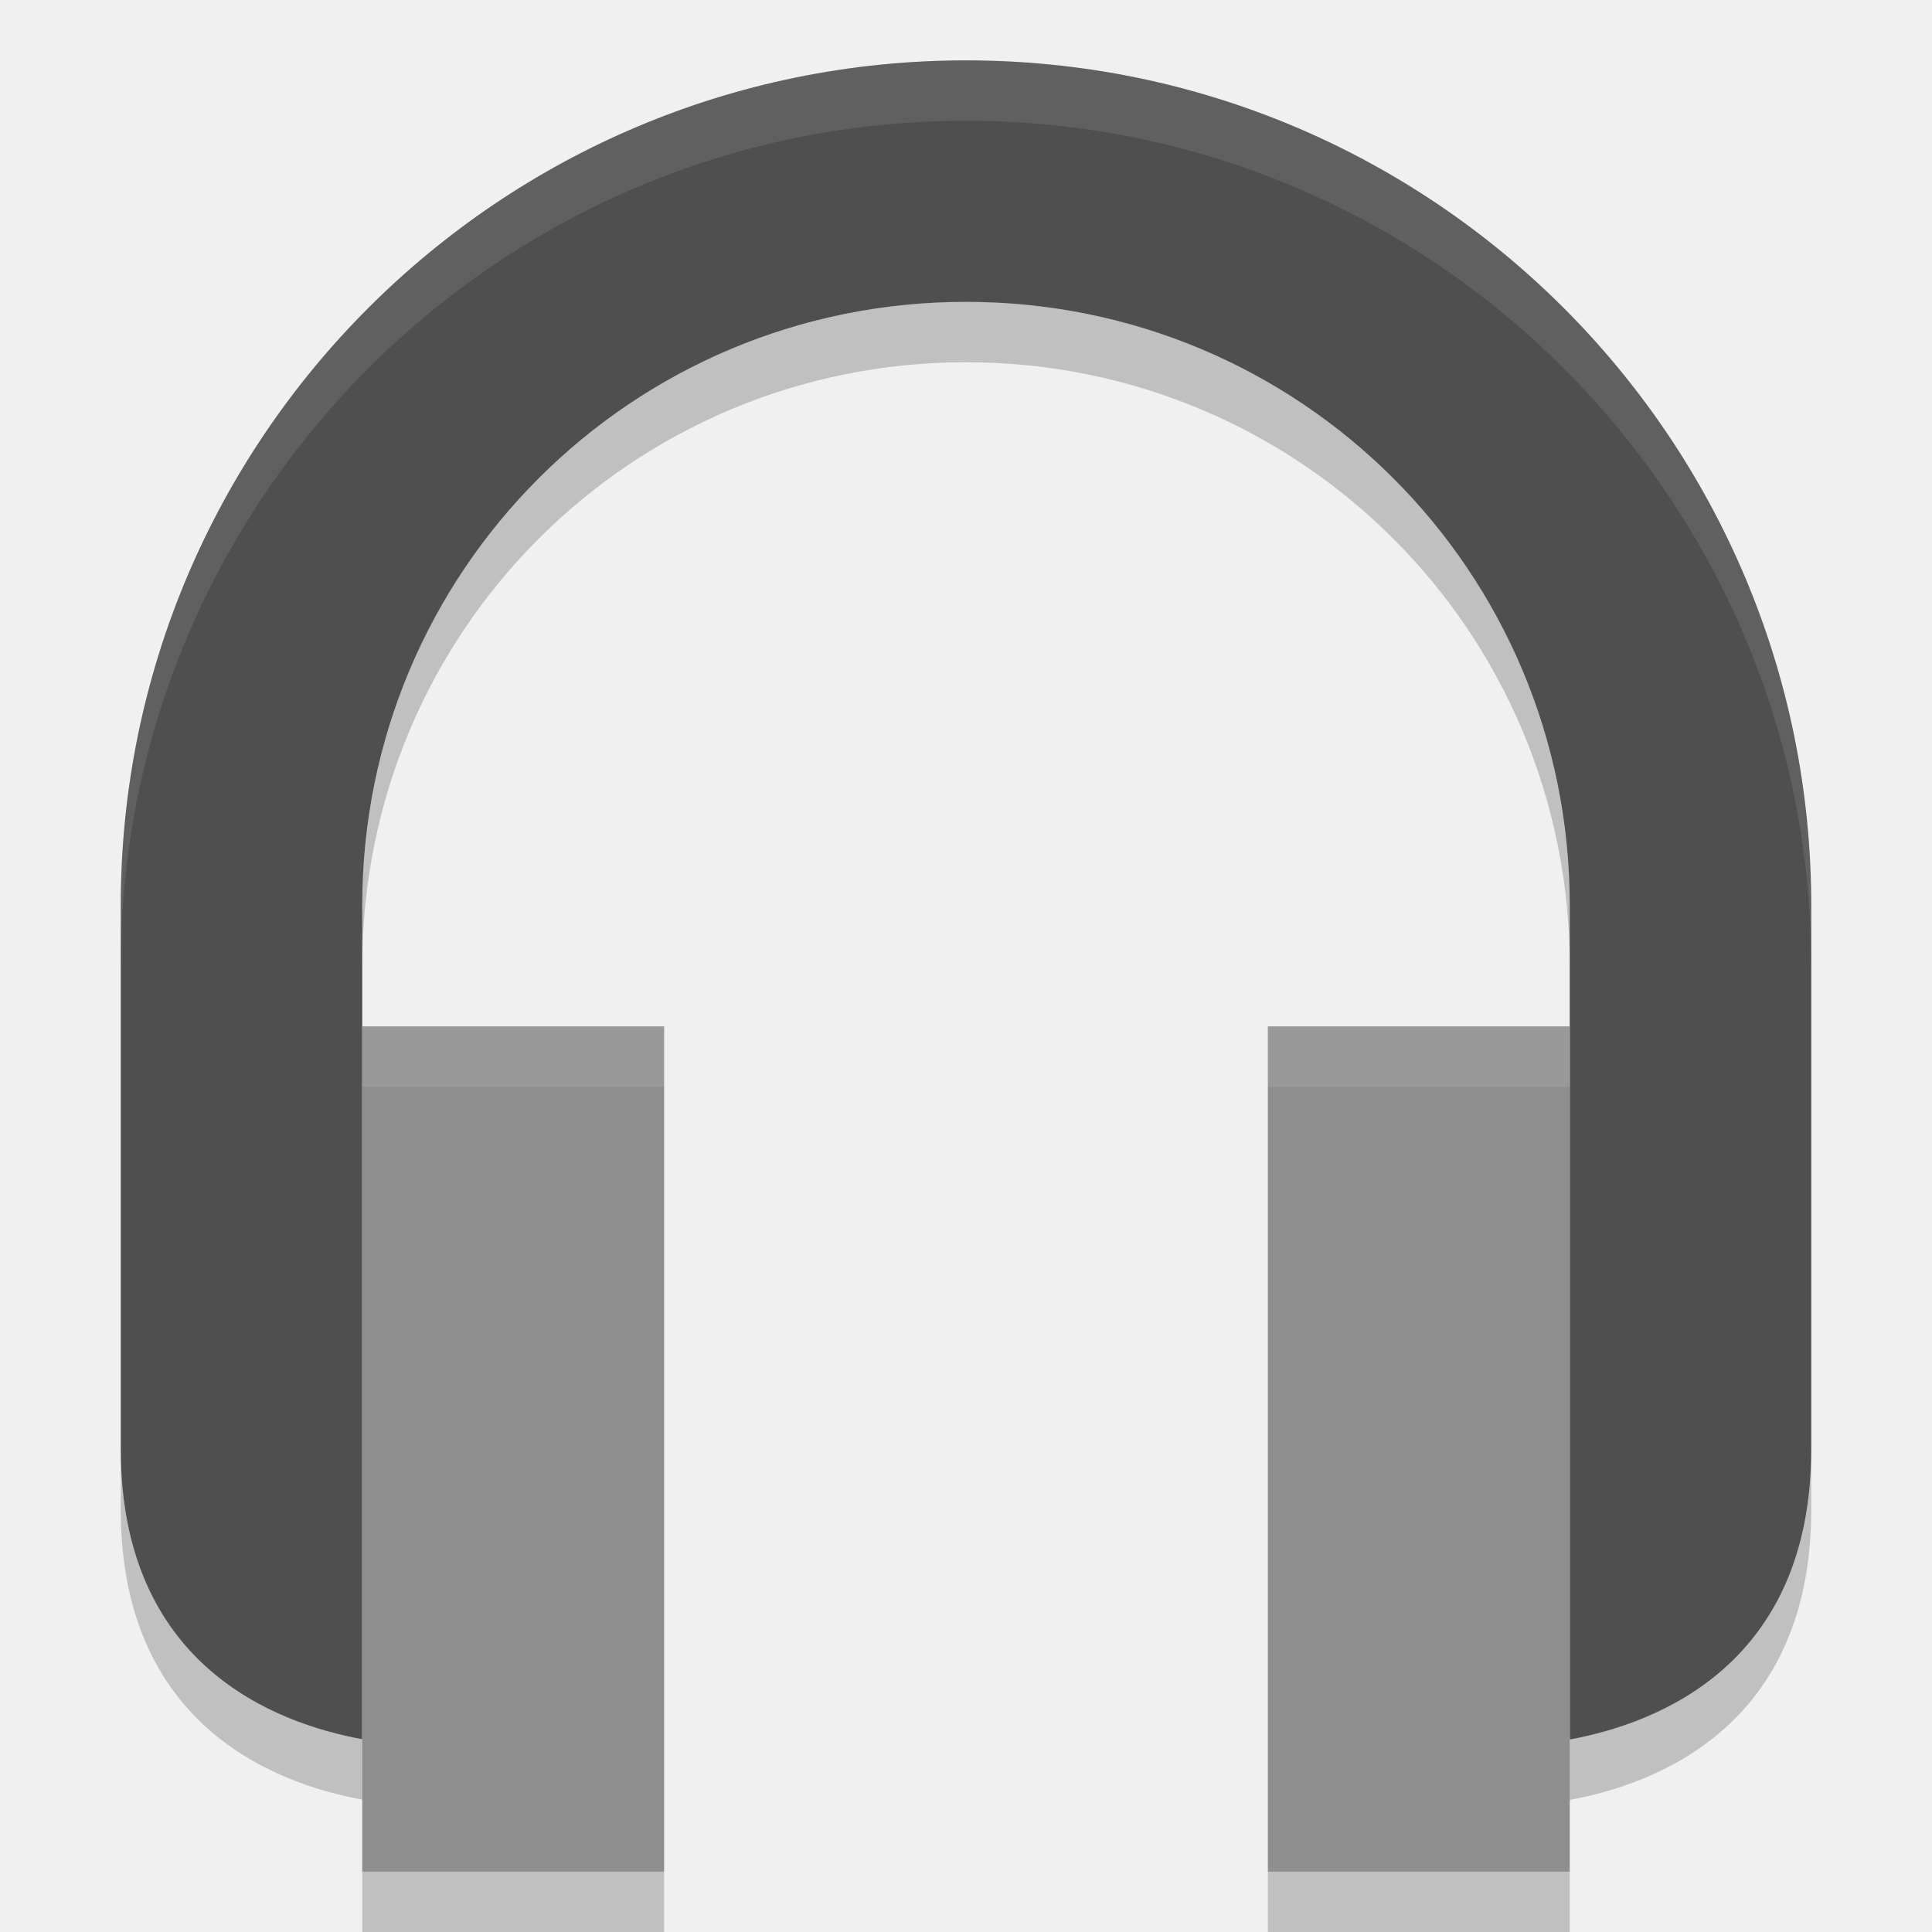
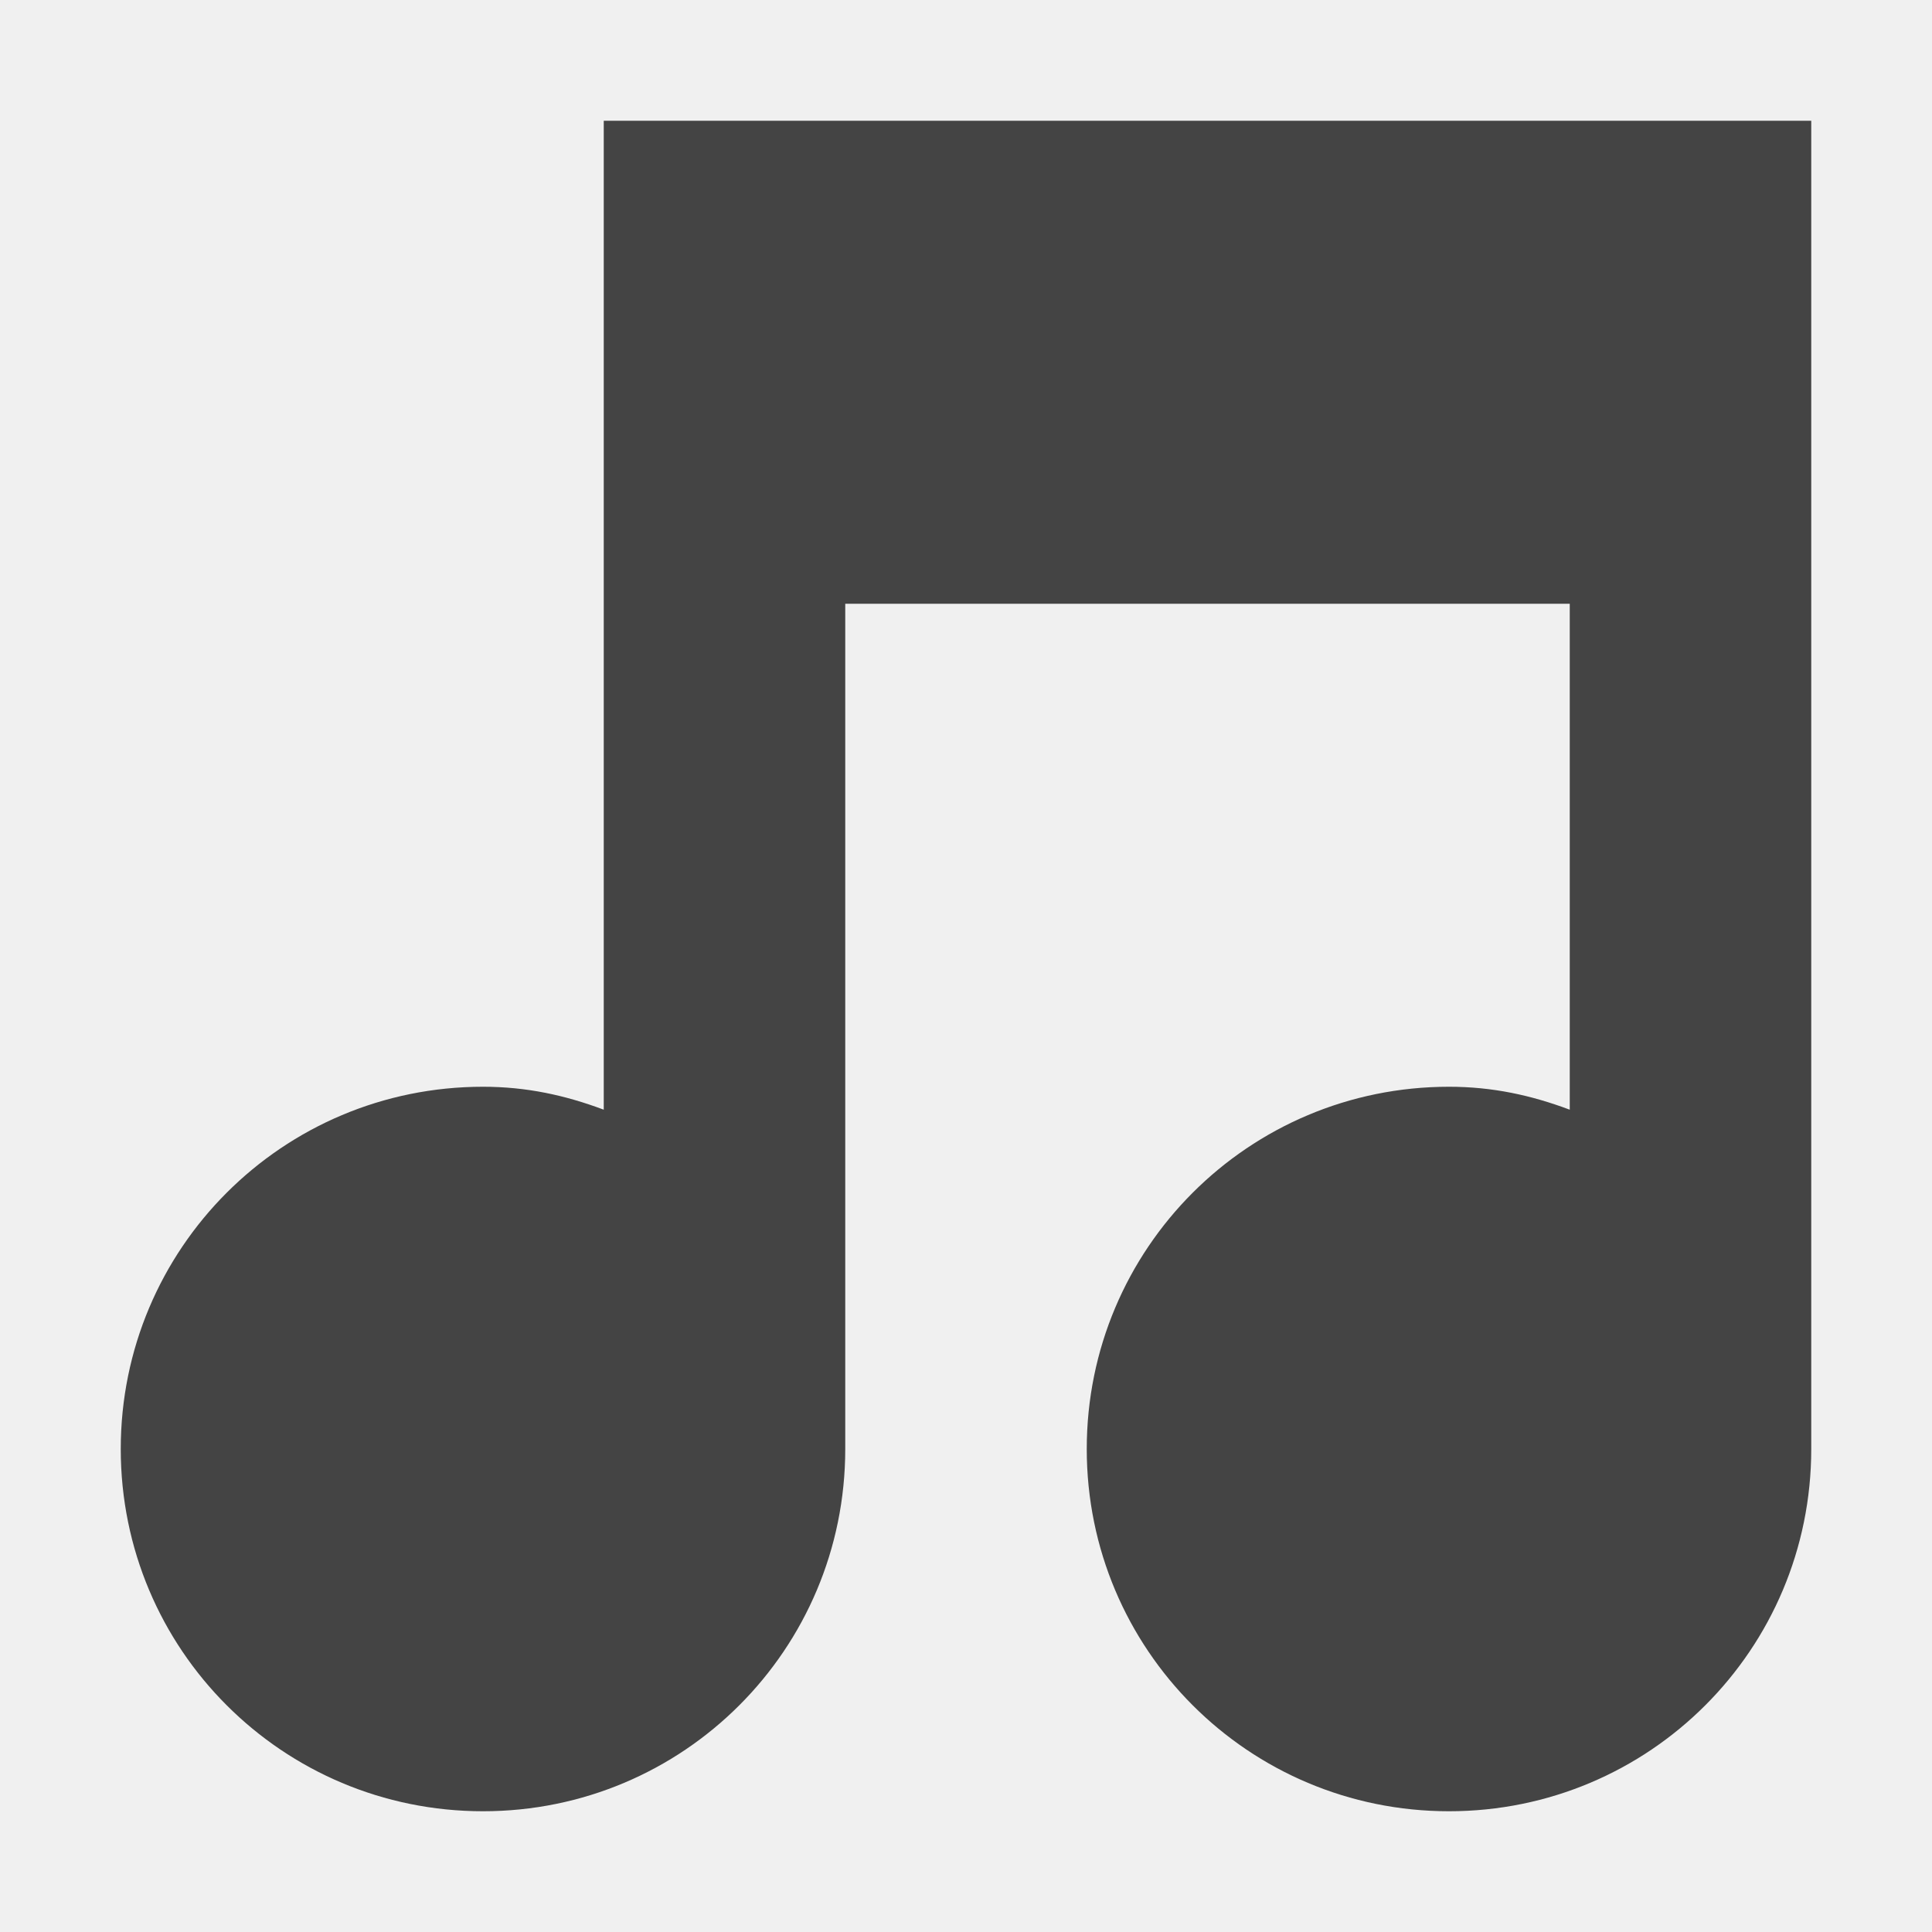
- <svg xmlns="http://www.w3.org/2000/svg" width="32" height="32" version="1">
-   <path fill="#4f4f4f" d="m16 1c-7.732 0-14 6.268-14 14v9c0 3.57 2.542 4.541 4 4.807v-13.807c0-5.54 4.46-10 10-10s10 4.46 10 10v13.812c1.458-0.268 4-1.242 4-4.812v-9c0-7.732-6.268-14-14-14z" />
-   <path fill="#8e8e8e" d="m6 17v14h5v-14zm15 0v14h5v-14z" />
-   <path fill="#fff" opacity=".1" d="m16 1c-7.732 0-14 6.268-14 14v1c0-7.732 6.268-14 14-14s14 6.268 14 14v-1c0-7.732-6.268-14-14-14z" />
-   <path fill="#fff" opacity=".1" d="m6 17v1h5v-1zm15 0v1h5v-1z" />
-   <path opacity=".2" d="m16 5c-5.54 0-10 4.46-10 10v1c0-5.54 4.46-10 10-10s10 4.46 10 10v-1c0-5.54-4.46-10-10-10zm-14 19v1c0 3.57 2.542 4.541 4 4.807v-1c-1.458-0.266-4-1.237-4-4.807zm28 0c0 3.57-2.542 4.545-4 4.812v1c1.458-0.267 4-1.242 4-4.812v-1zm-24 7v1h5v-1h-5zm15 0v1h5v-1h-5z" />
+ <svg xmlns="http://www.w3.org/2000/svg" width="16" height="16" version="1.1">
+   <defs>
+     <style id="current-color-scheme" type="text/css">
+    .ColorScheme-Text { color:#444444; } .ColorScheme-Highlight { color:#4285f4; } .ColorScheme-NeutralText { color:#ff9800; } .ColorScheme-PositiveText { color:#4caf50; } .ColorScheme-NegativeText { color:#f44336; }
+   </style>
+   </defs>
+   <path style="fill:currentColor" class="ColorScheme-Text" d="M 5,1 C 5,1 5,1 5,2 V 9.19 C 4.68,9.07 4.36,9 4,9 2.34,9 1,10.34 1,12 1,13.66 2.34,15 4,15 5.66,15 7,13.66 7,12 V 5 H 13 V 9.19 C 12.68,9.07 12.36,9 12,9 10.34,9 9,10.34 9,12 9,13.66 10.34,15 12,15 13.66,15 15,13.66 15,12 V 1 C 15,1 15,1 14,1 Z" />
</svg>
